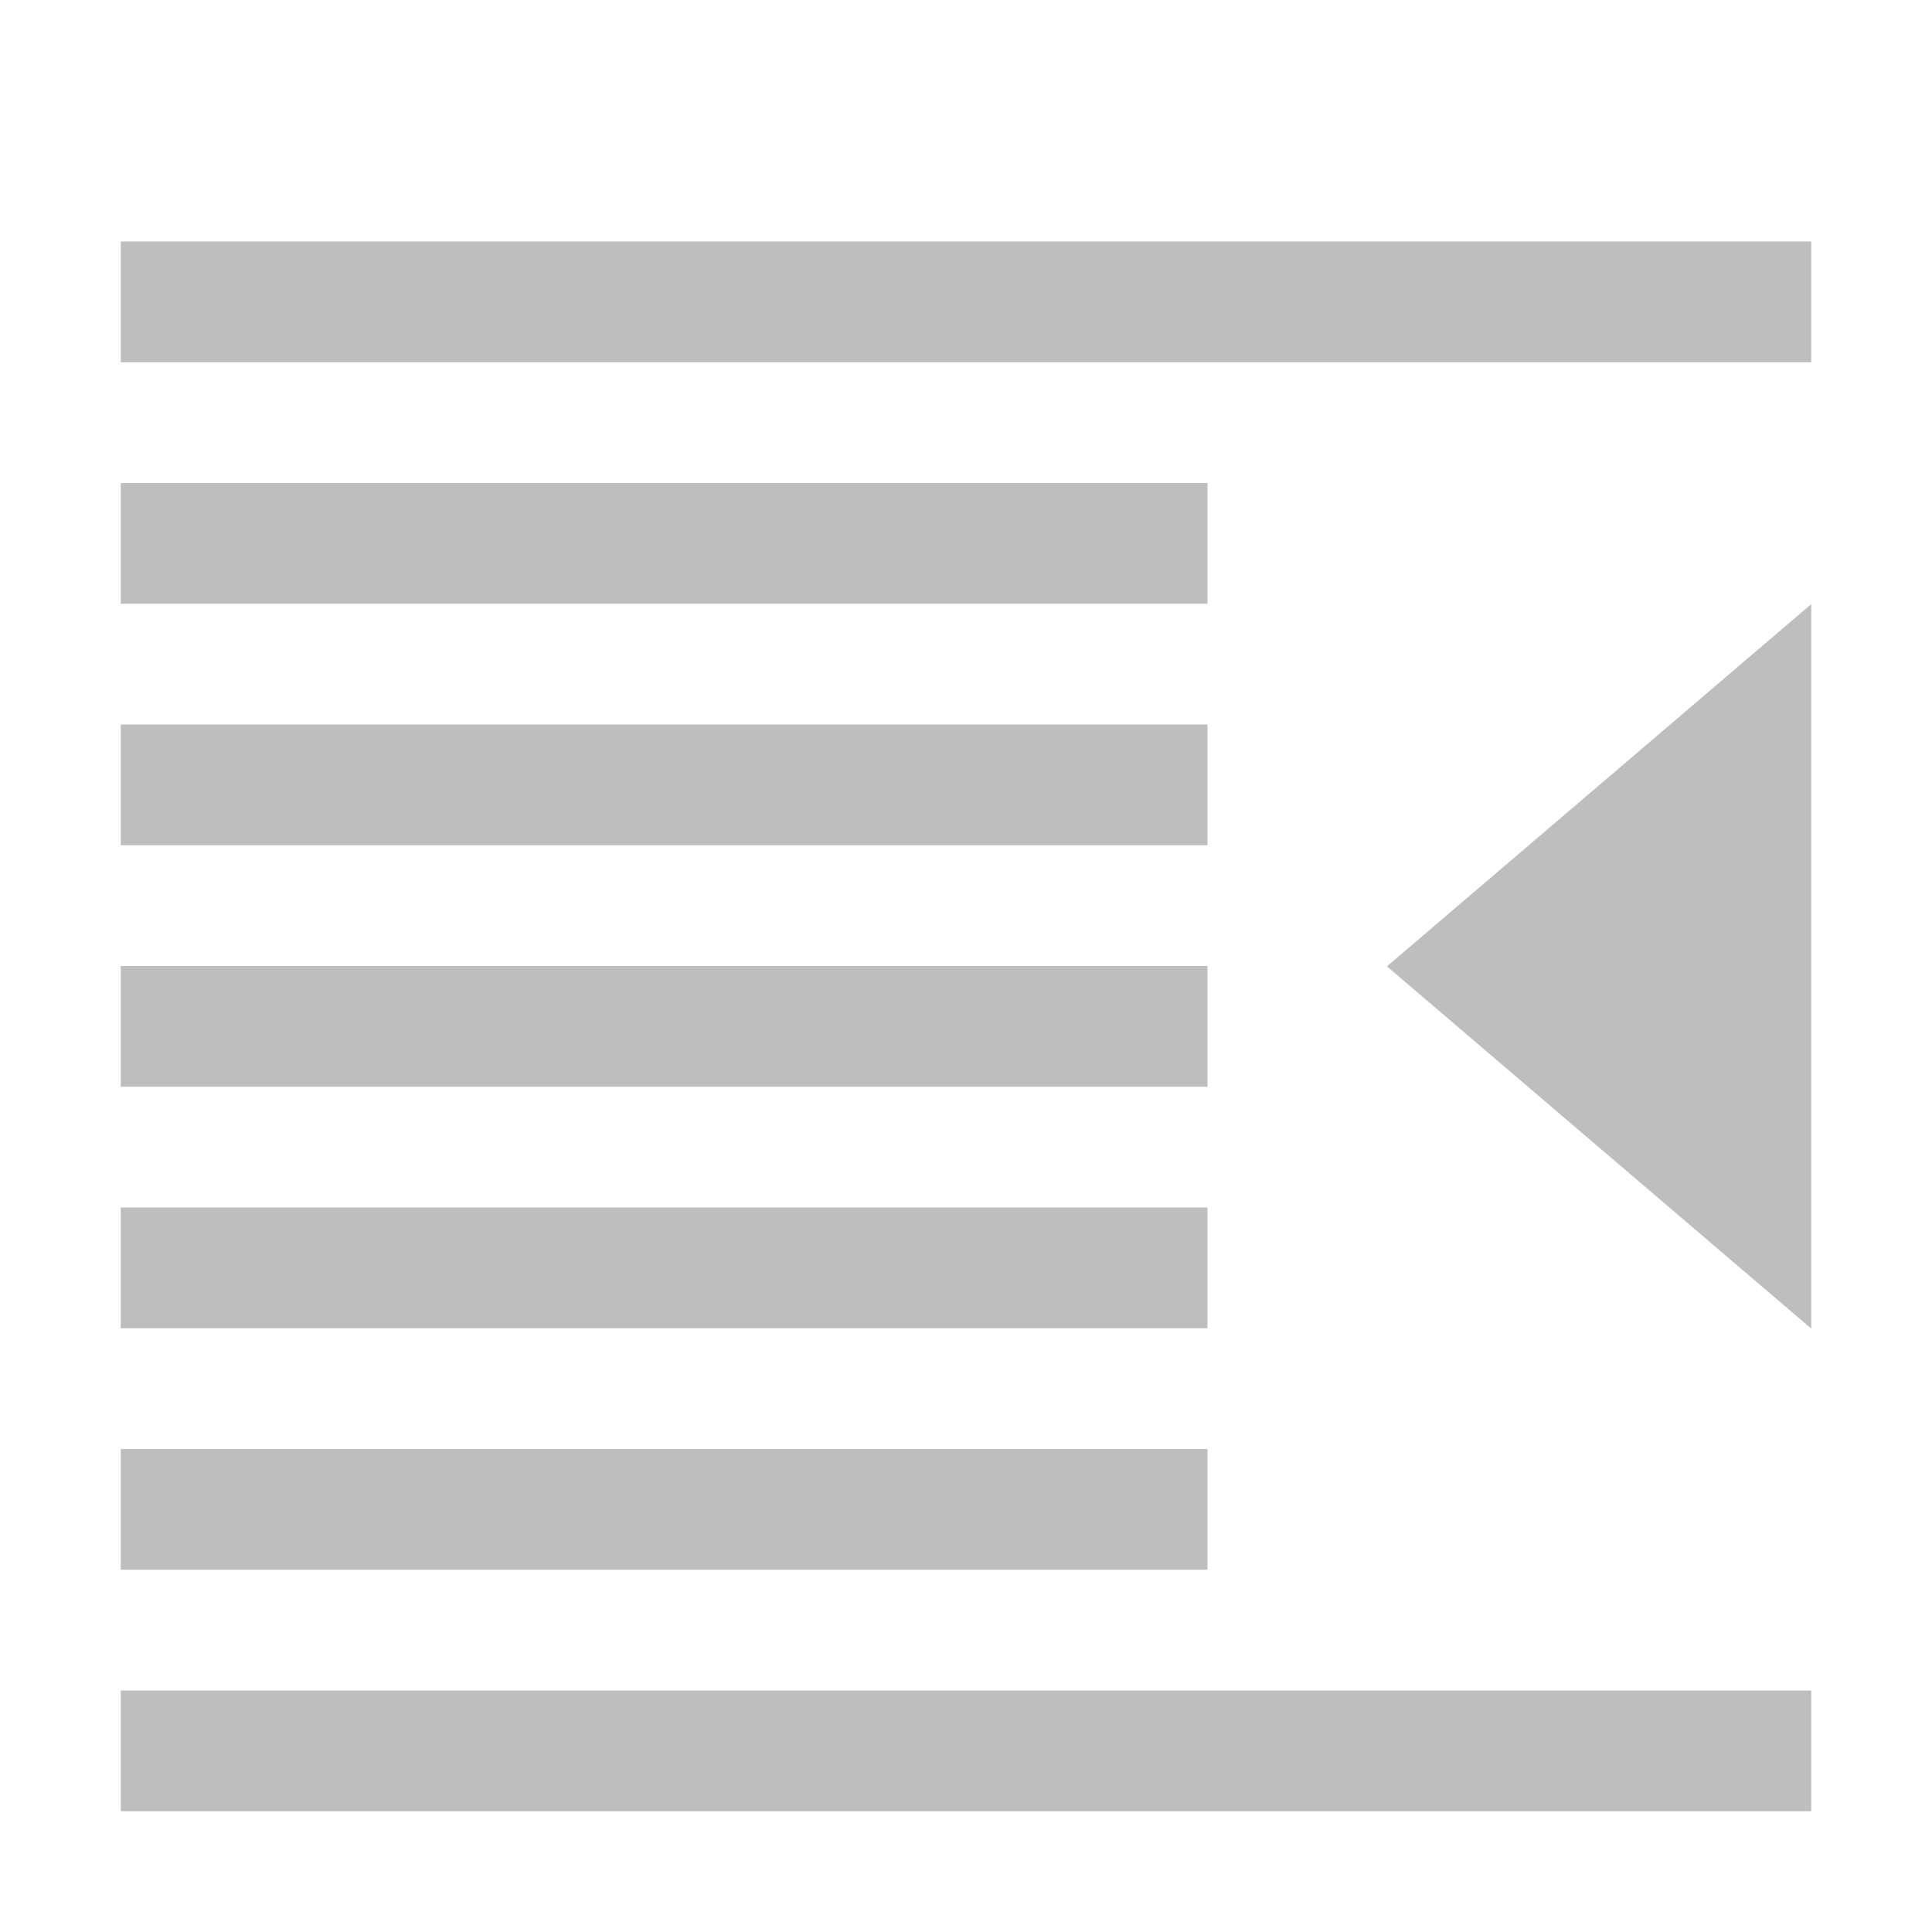
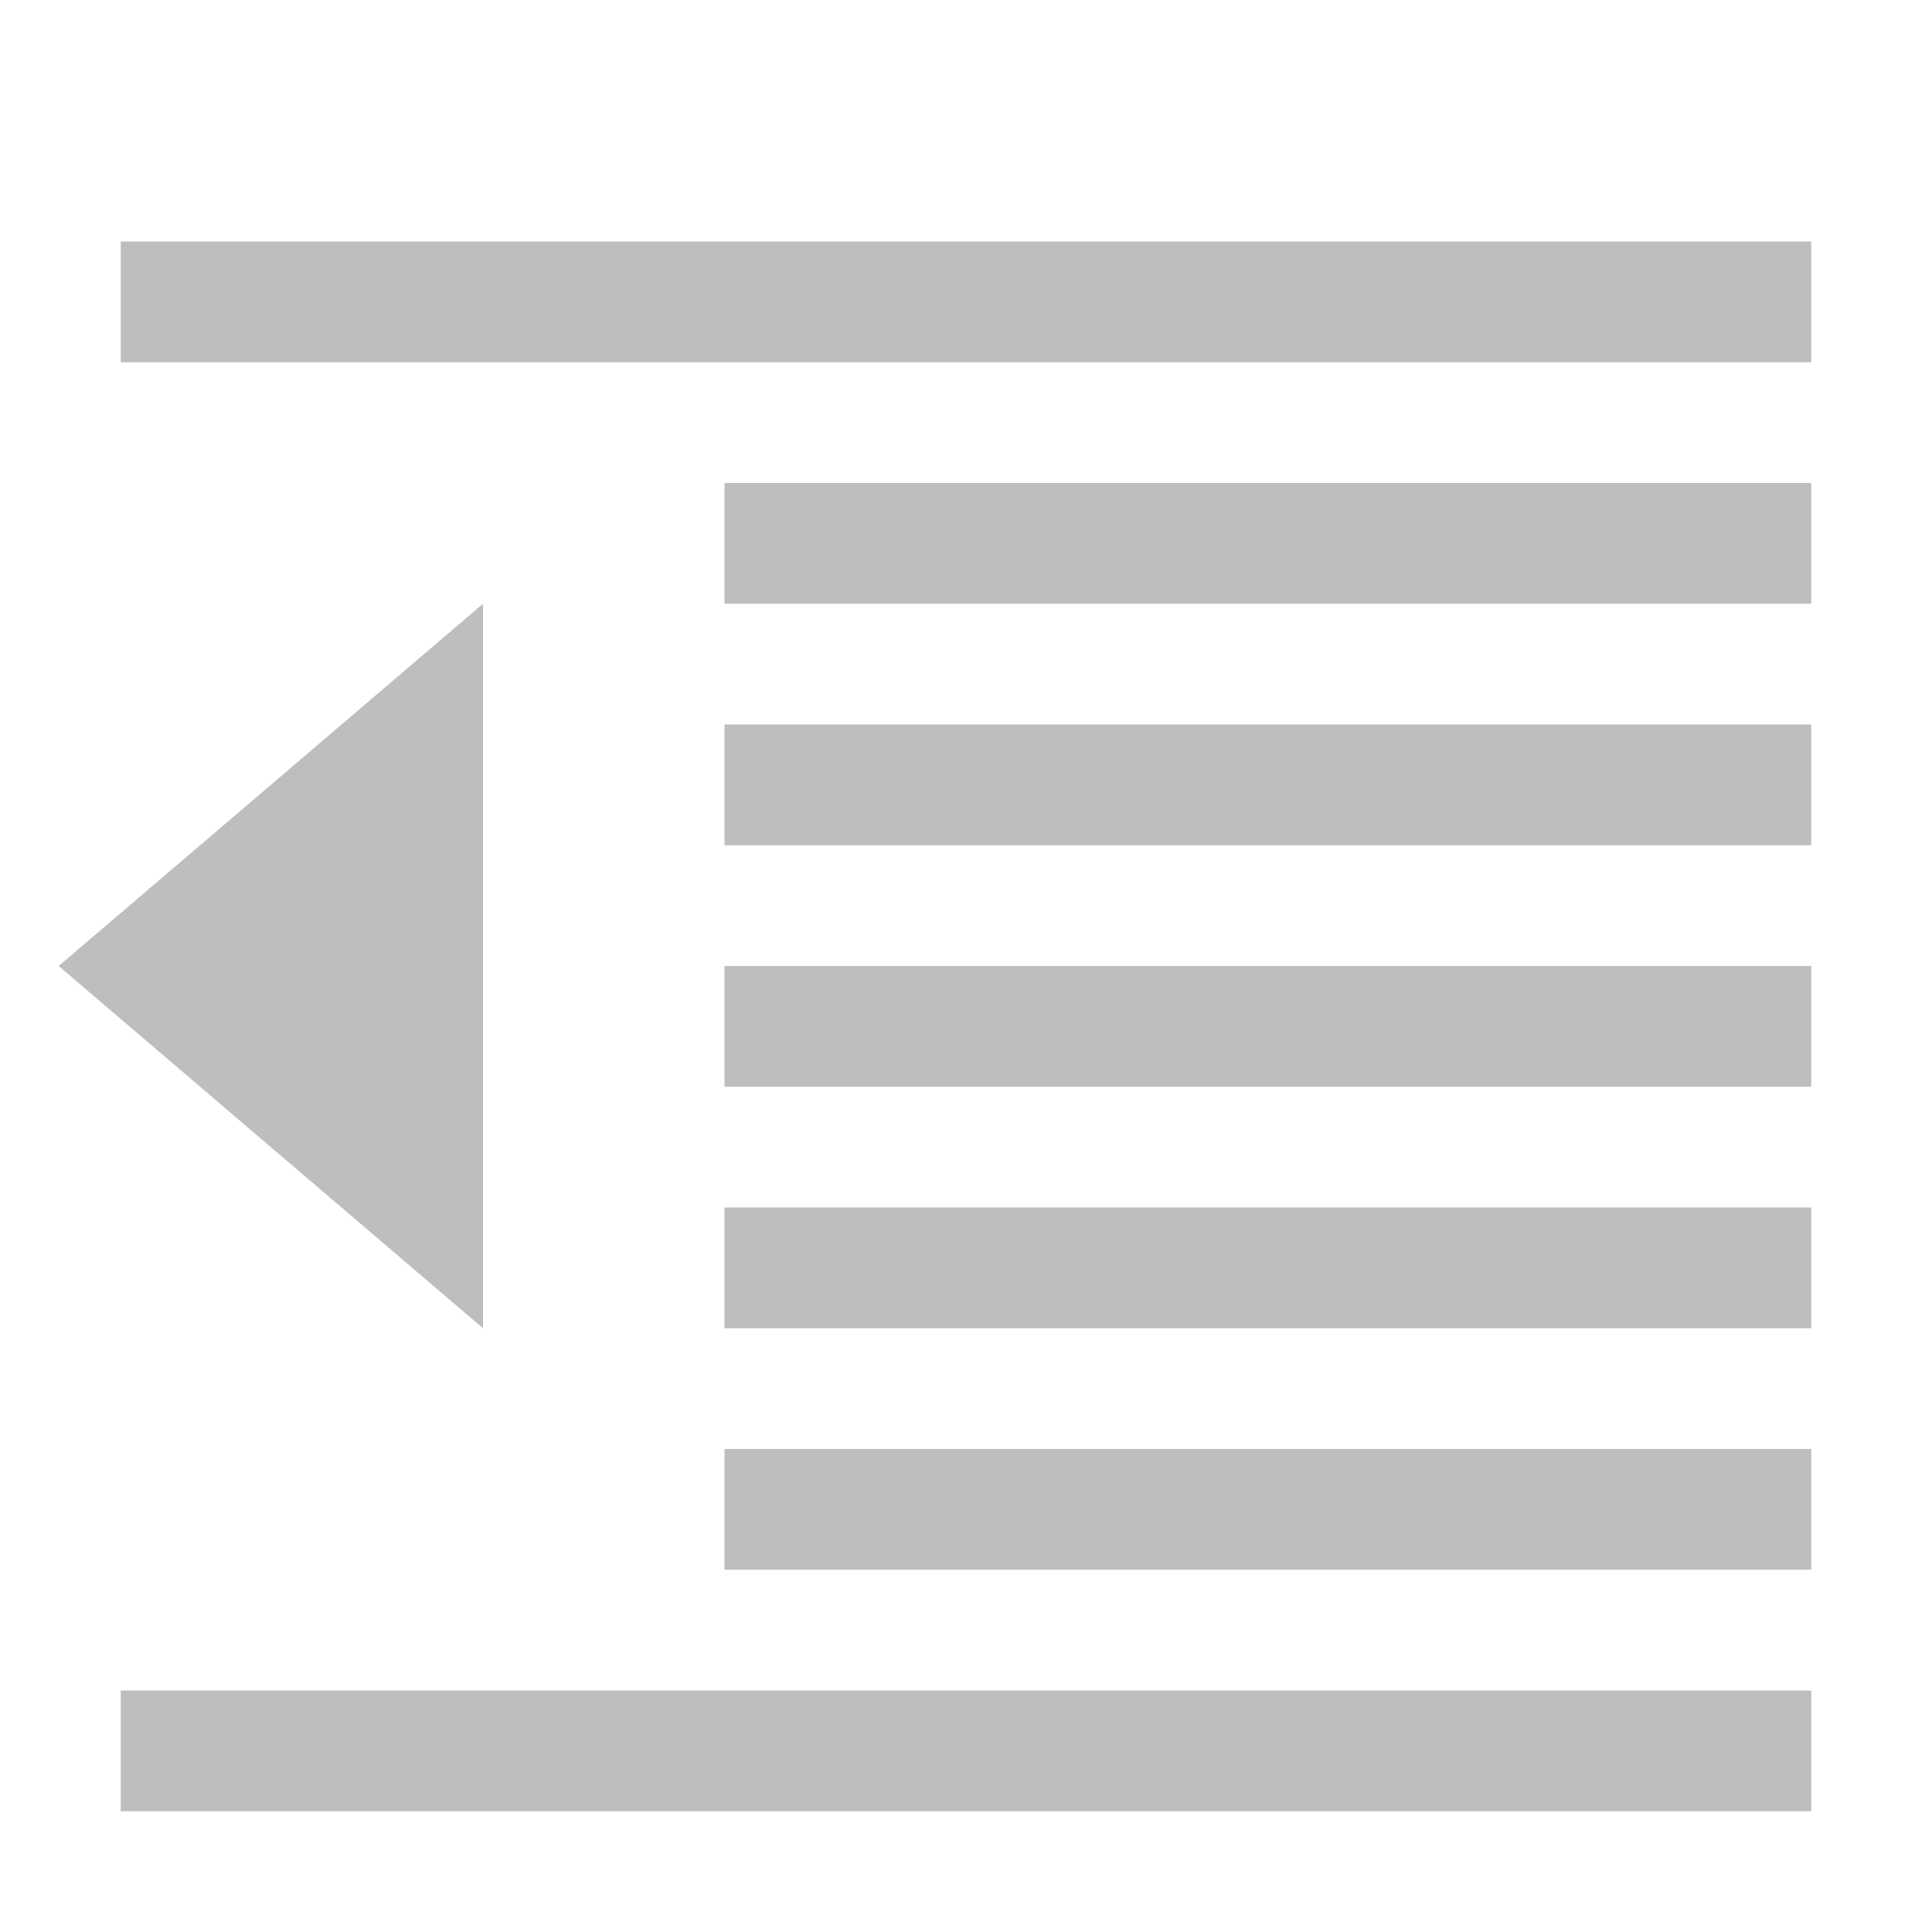
<svg xmlns="http://www.w3.org/2000/svg" height="16" width="16">
  <g fill="#bebebe">
    <path d="m1 14h14v1h-14z" />
    <path d="m1 2h14v1h-14z" />
-     <path d="m1 4h9v1h-9z" />
-     <path d="m1 10h9v1h-9z" />
-     <path d="m1 8h9v1h-9z" />
-     <path d="m15 5.003v6l-3.514-3z" fill-rule="evenodd" stroke-width=".838" />
-     <path d="m1 6h9v1h-9z" />
-     <path d="m1 12h9v1h-9z" />
+     <path d="m6 4h9v1h-9z" />
+     <path d="m6 10h9v1h-9z" />
+     <path d="m6 8h9v1h-9z" />
+     <path d="m4 5v6l-3.514-3z" fill-rule="evenodd" stroke-width=".838" />
+     <path d="m6 6h9v1h-9z" />
+     <path d="m6 12h9v1h-9z" />
  </g>
</svg>
